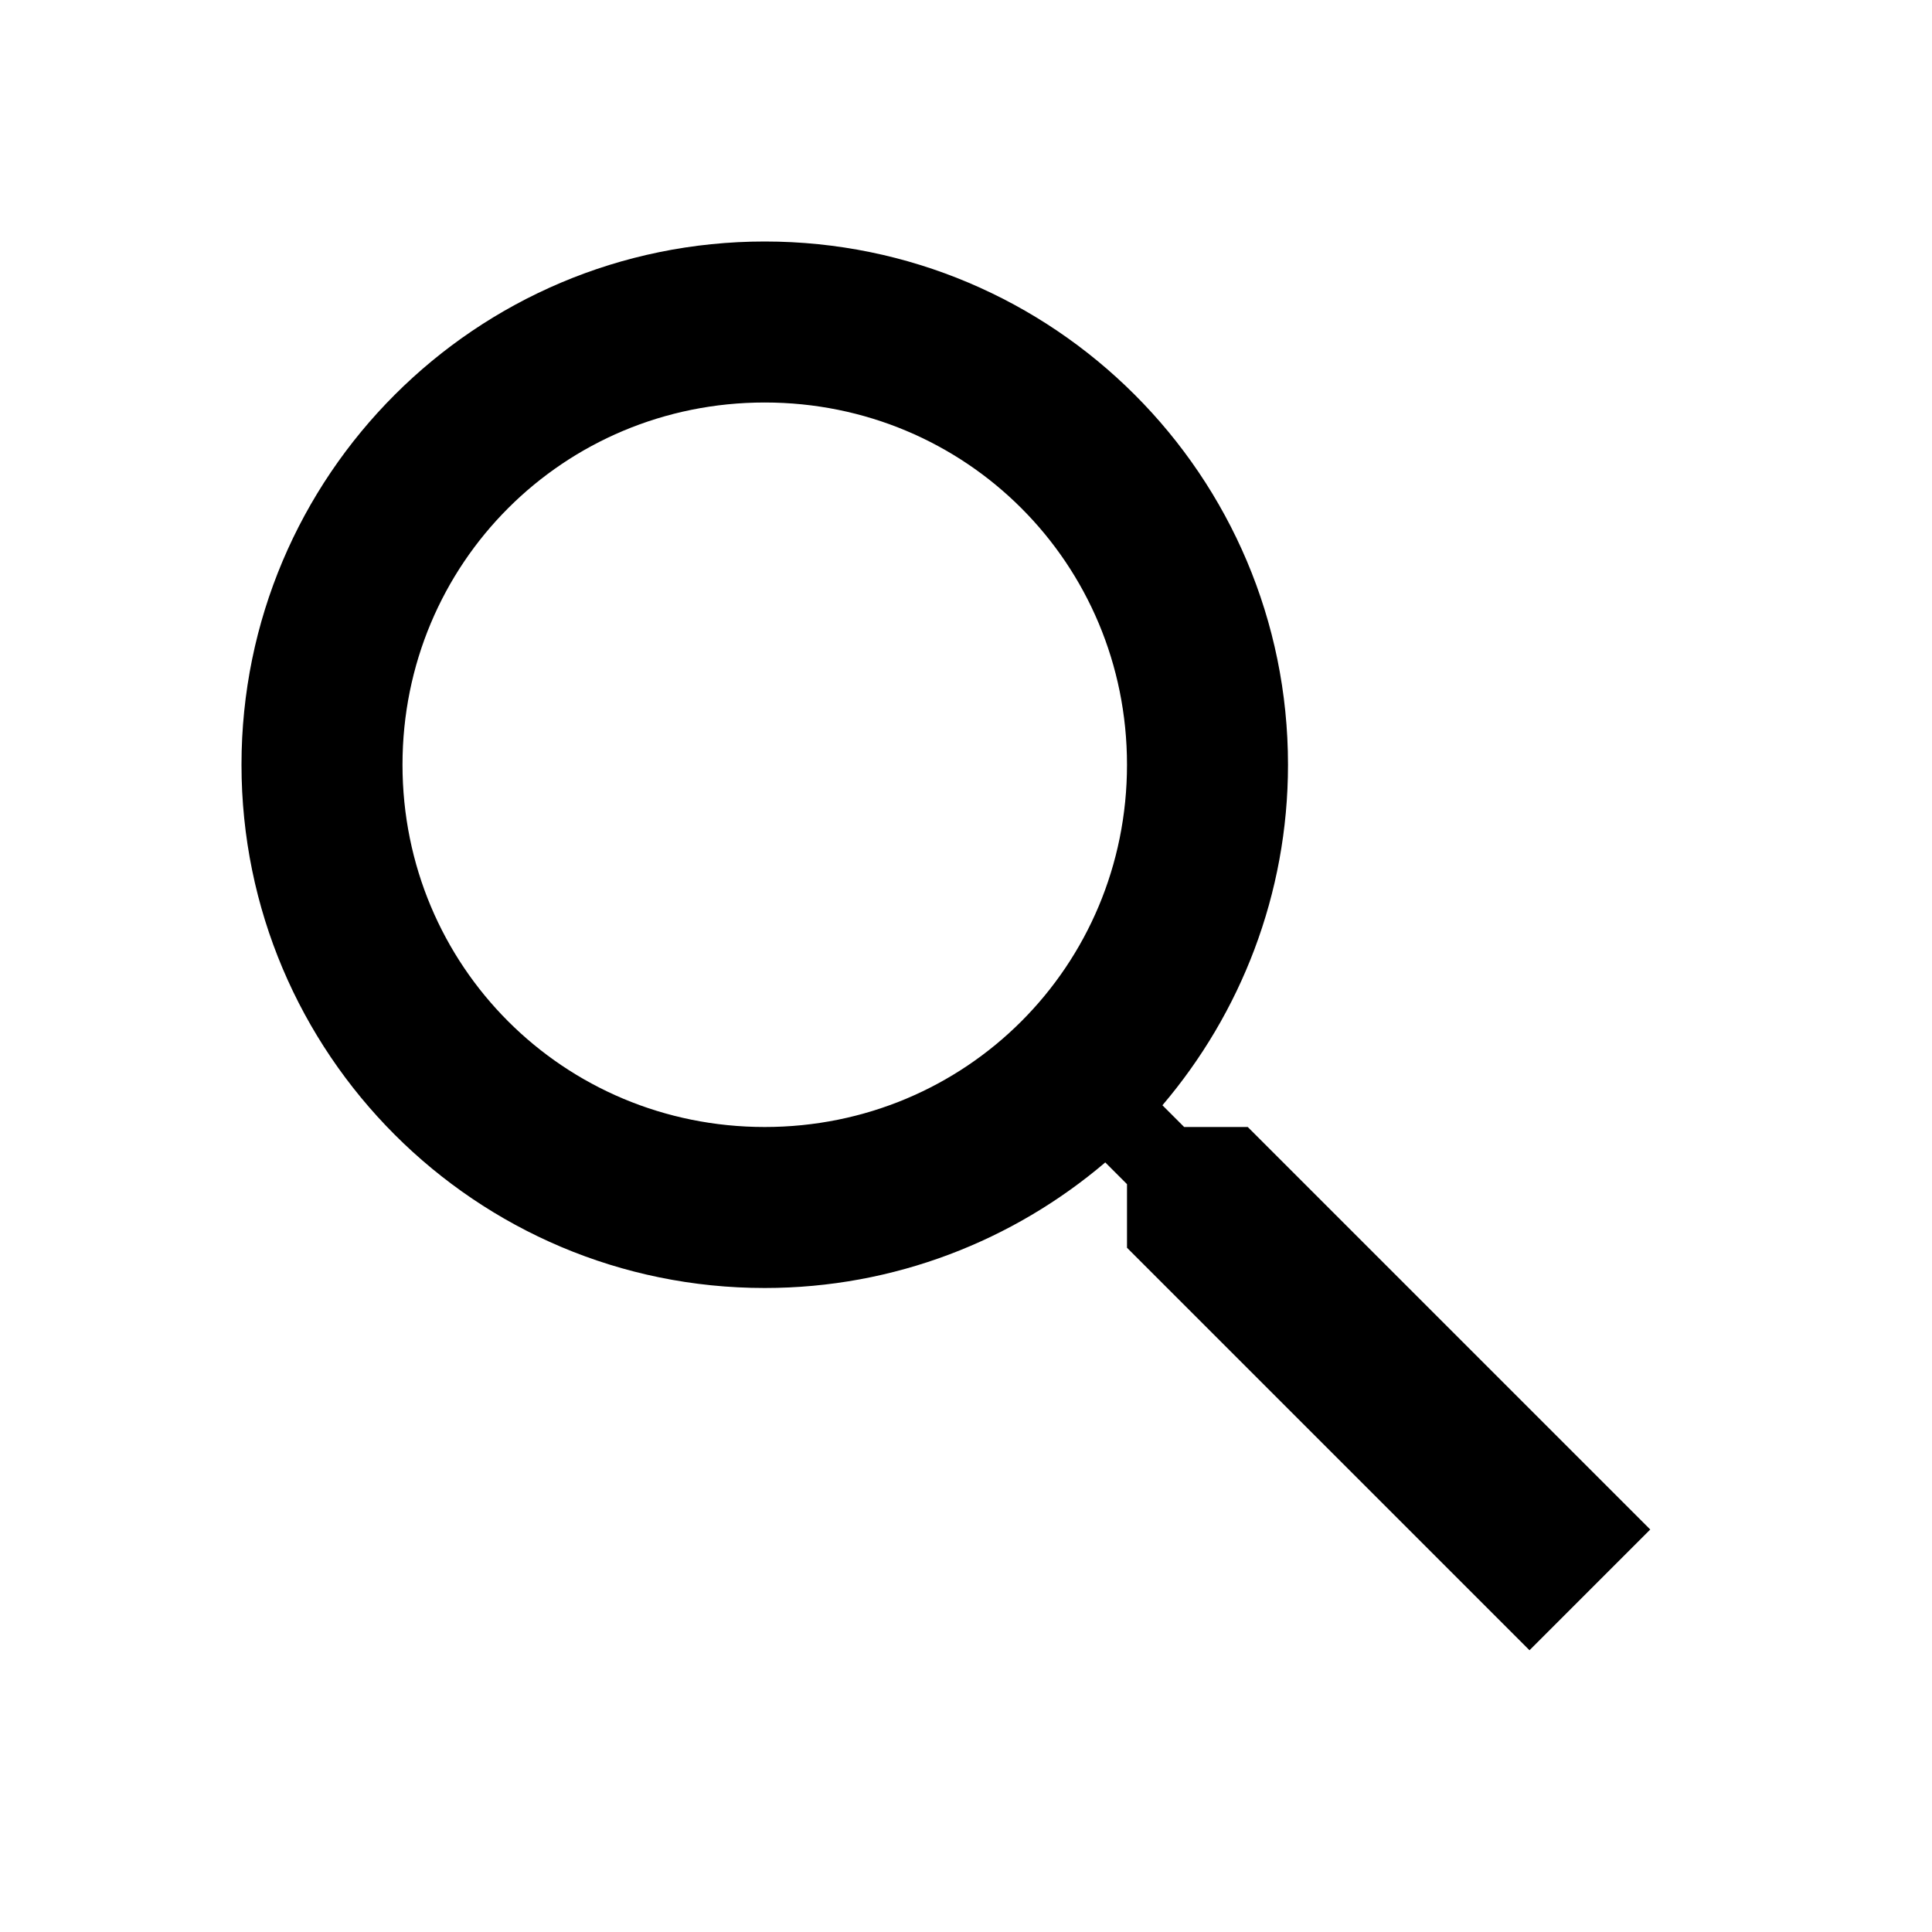
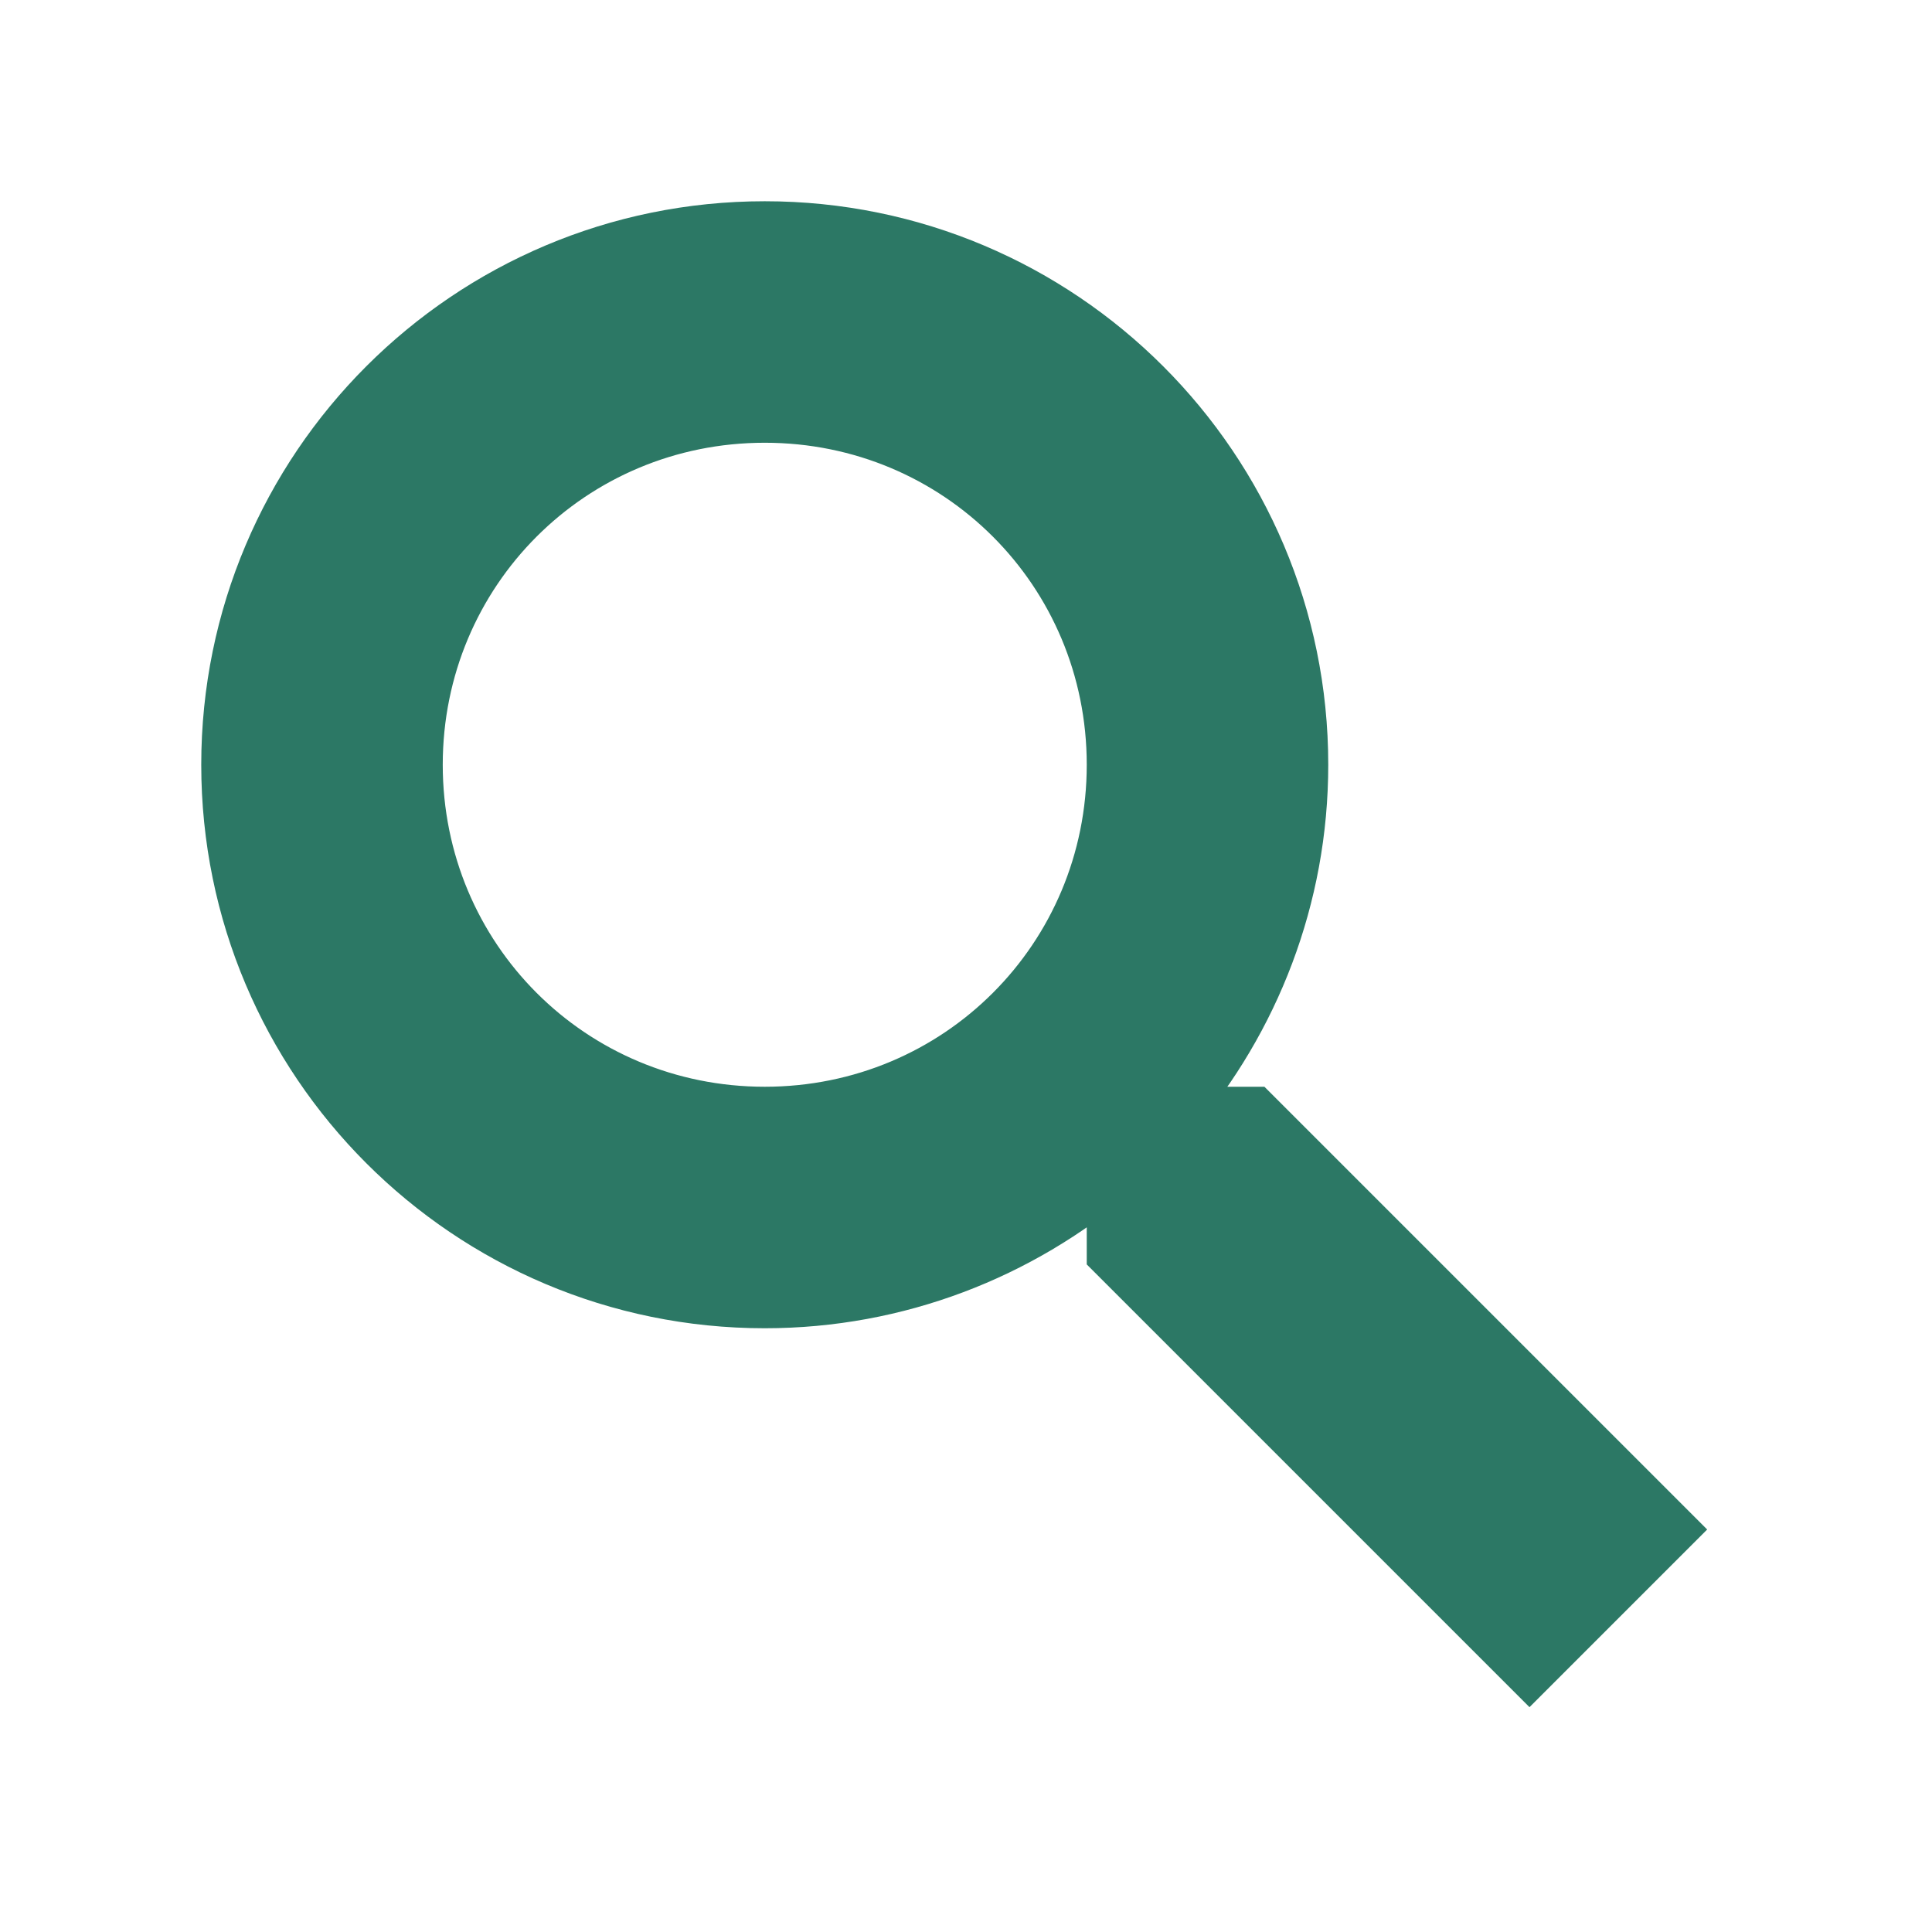
- <svg xmlns="http://www.w3.org/2000/svg" viewBox="0 0 24 24">
-   <path d="M9.5,3A6.5,6.5 0 0,1 16,9.5C16,11.11 15.41,12.59 14.44,13.73L14.71,14H15.5L20.5,19L19,20.5L14,15.5V14.71L13.73,14.44C12.59,15.41 11.11,16 9.5,16A6.5,6.5 0 0,1 3,9.5A6.5,6.5 0 0,1 9.5,3M9.5,5C7,5 5,7 5,9.5C5,12 7,14 9.5,14C12,14 14,12 14,9.5C14,7 12,5 9.5,5Z" />
+ <svg xmlns="http://www.w3.org/2000/svg" viewBox="0 0 24 24" fill="#2C7865">
+   <path d="M9.5,3A6.5,6.5 0 0,1 16,9.5C16,11.11 15.41,12.59 14.44,13.73L14.71,14H15.5L20.5,19L19,20.5L14,15.5V14.71L13.73,14.44C12.59,15.41 11.11,16 9.5,16A6.5,6.5 0 0,1 3,9.5A6.5,6.5 0 0,1 9.5,3M9.5,5C7,5 5,7 5,9.5C5,12 7,14 9.5,14C12,14 14,12 14,9.5C14,7 12,5 9.5,5Z" stroke="#2C7865" stroke-width="1" />
</svg>
